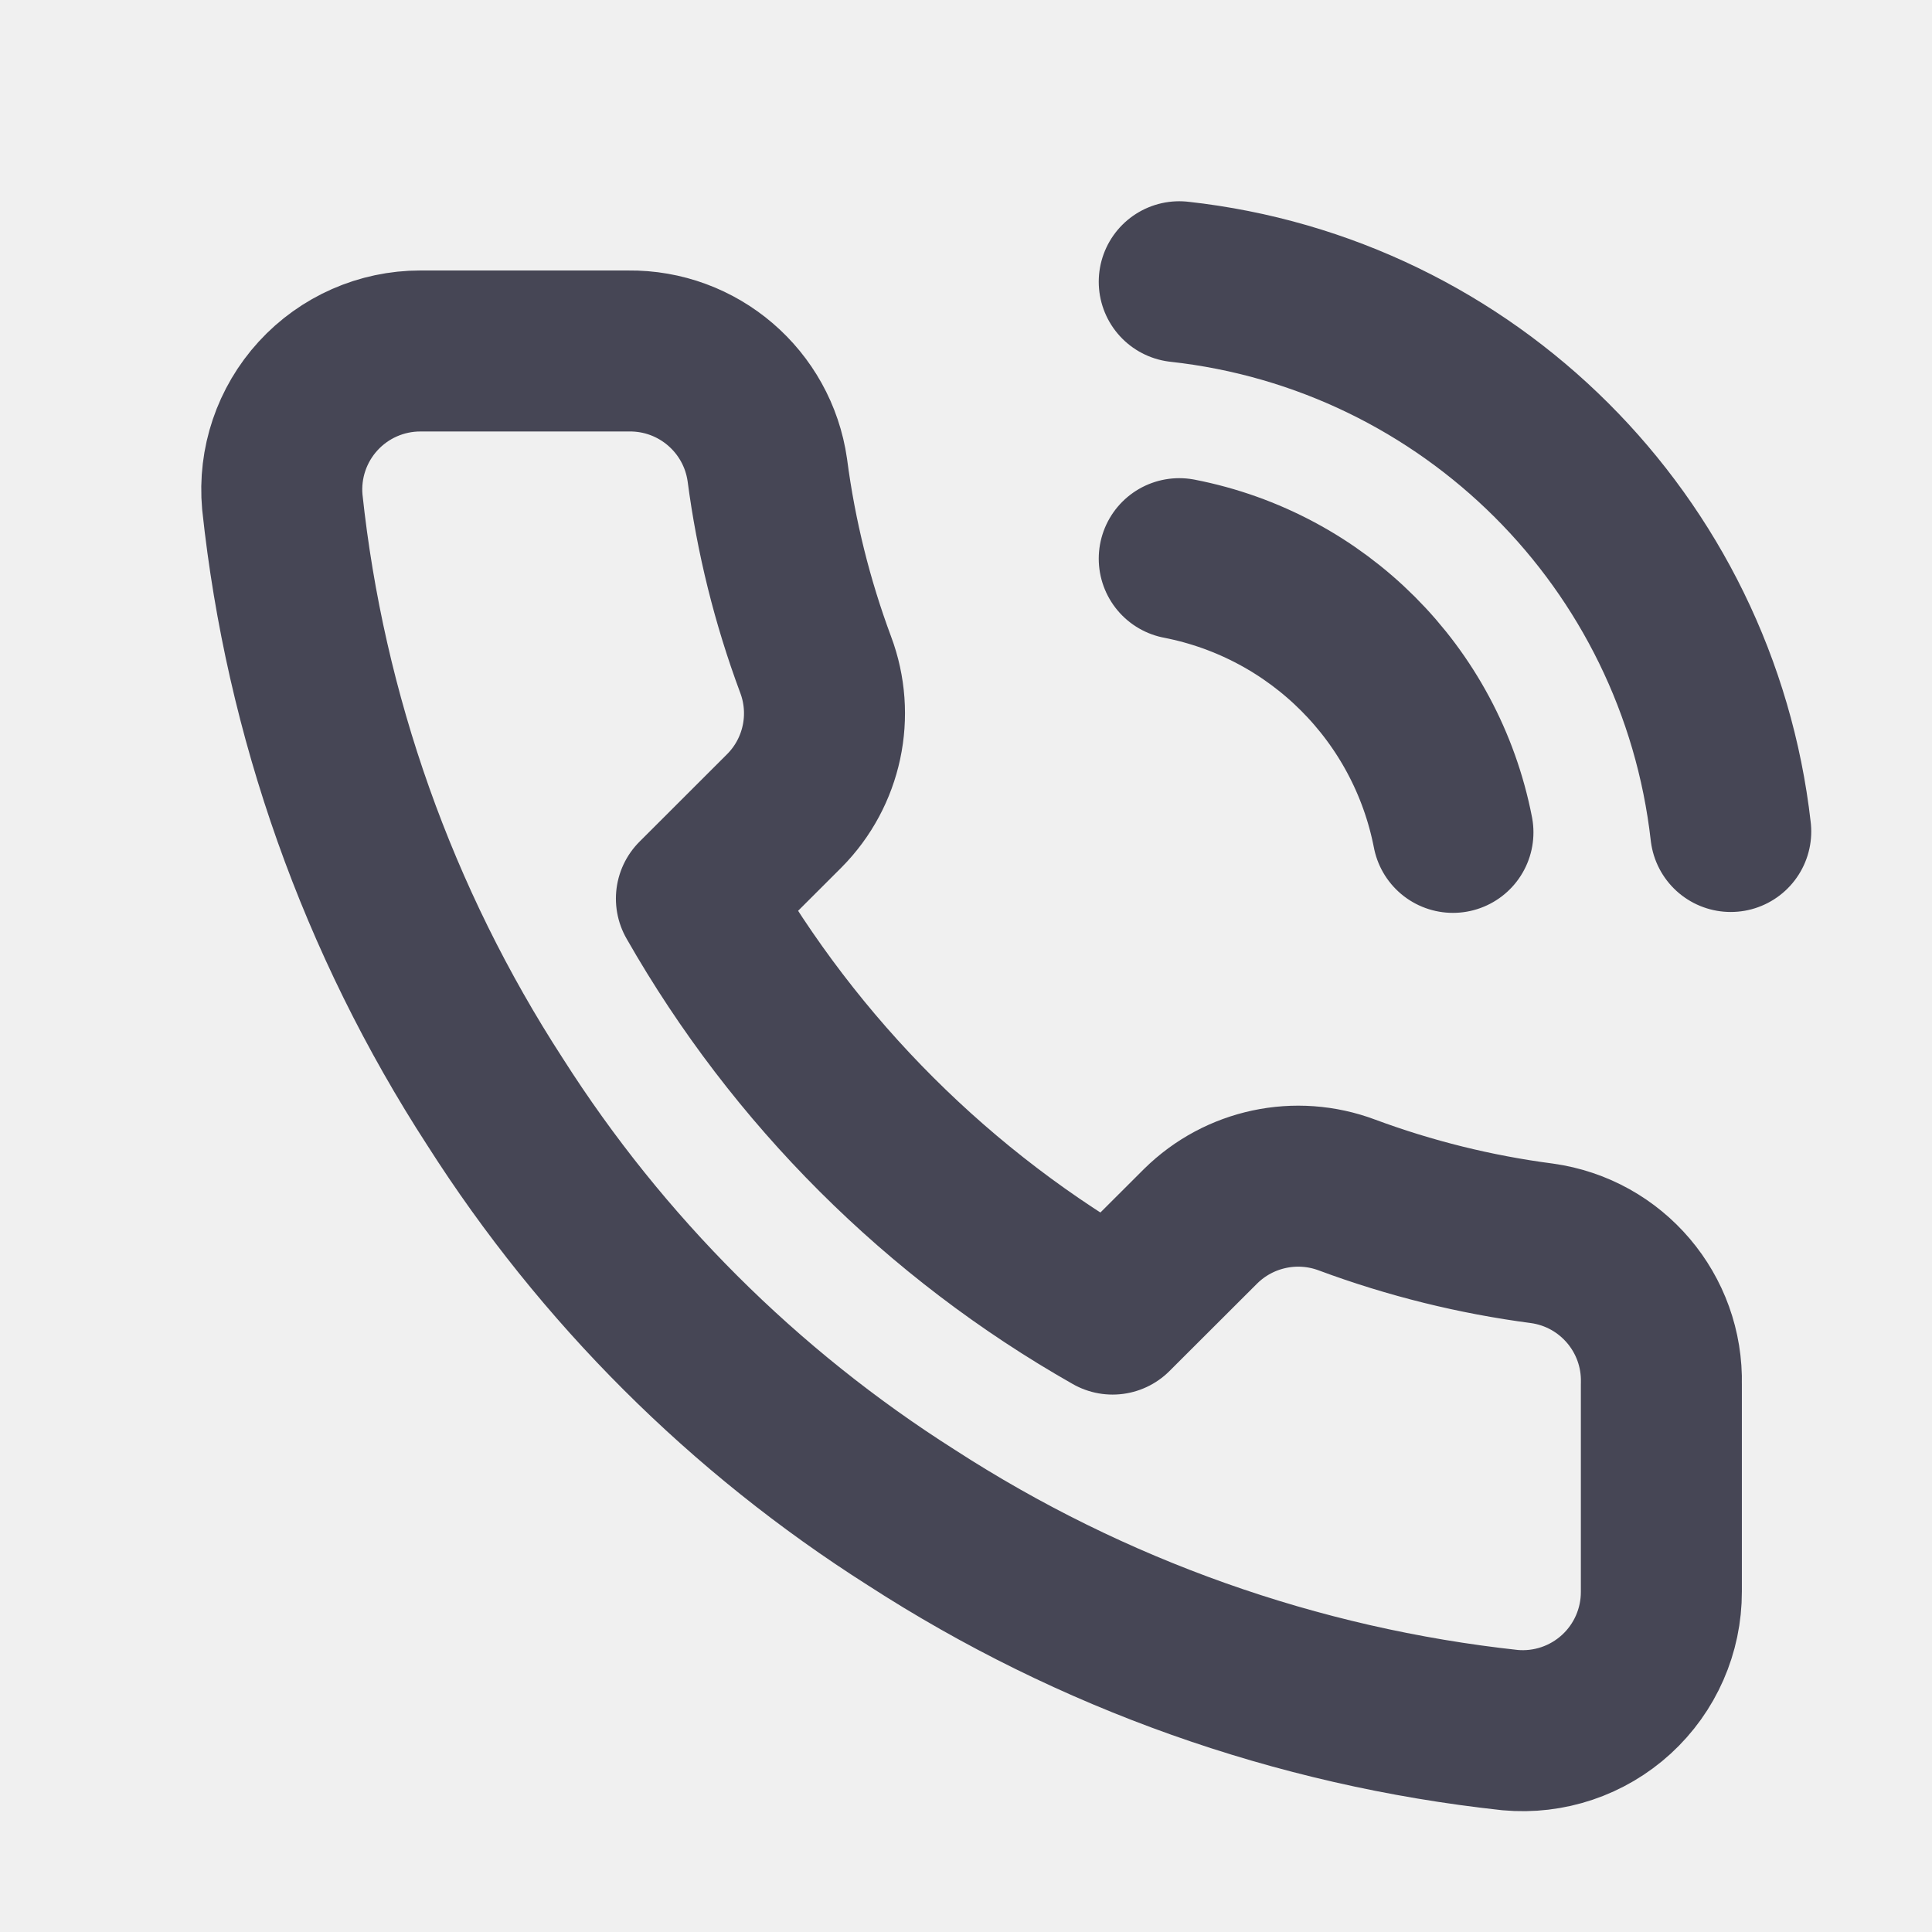
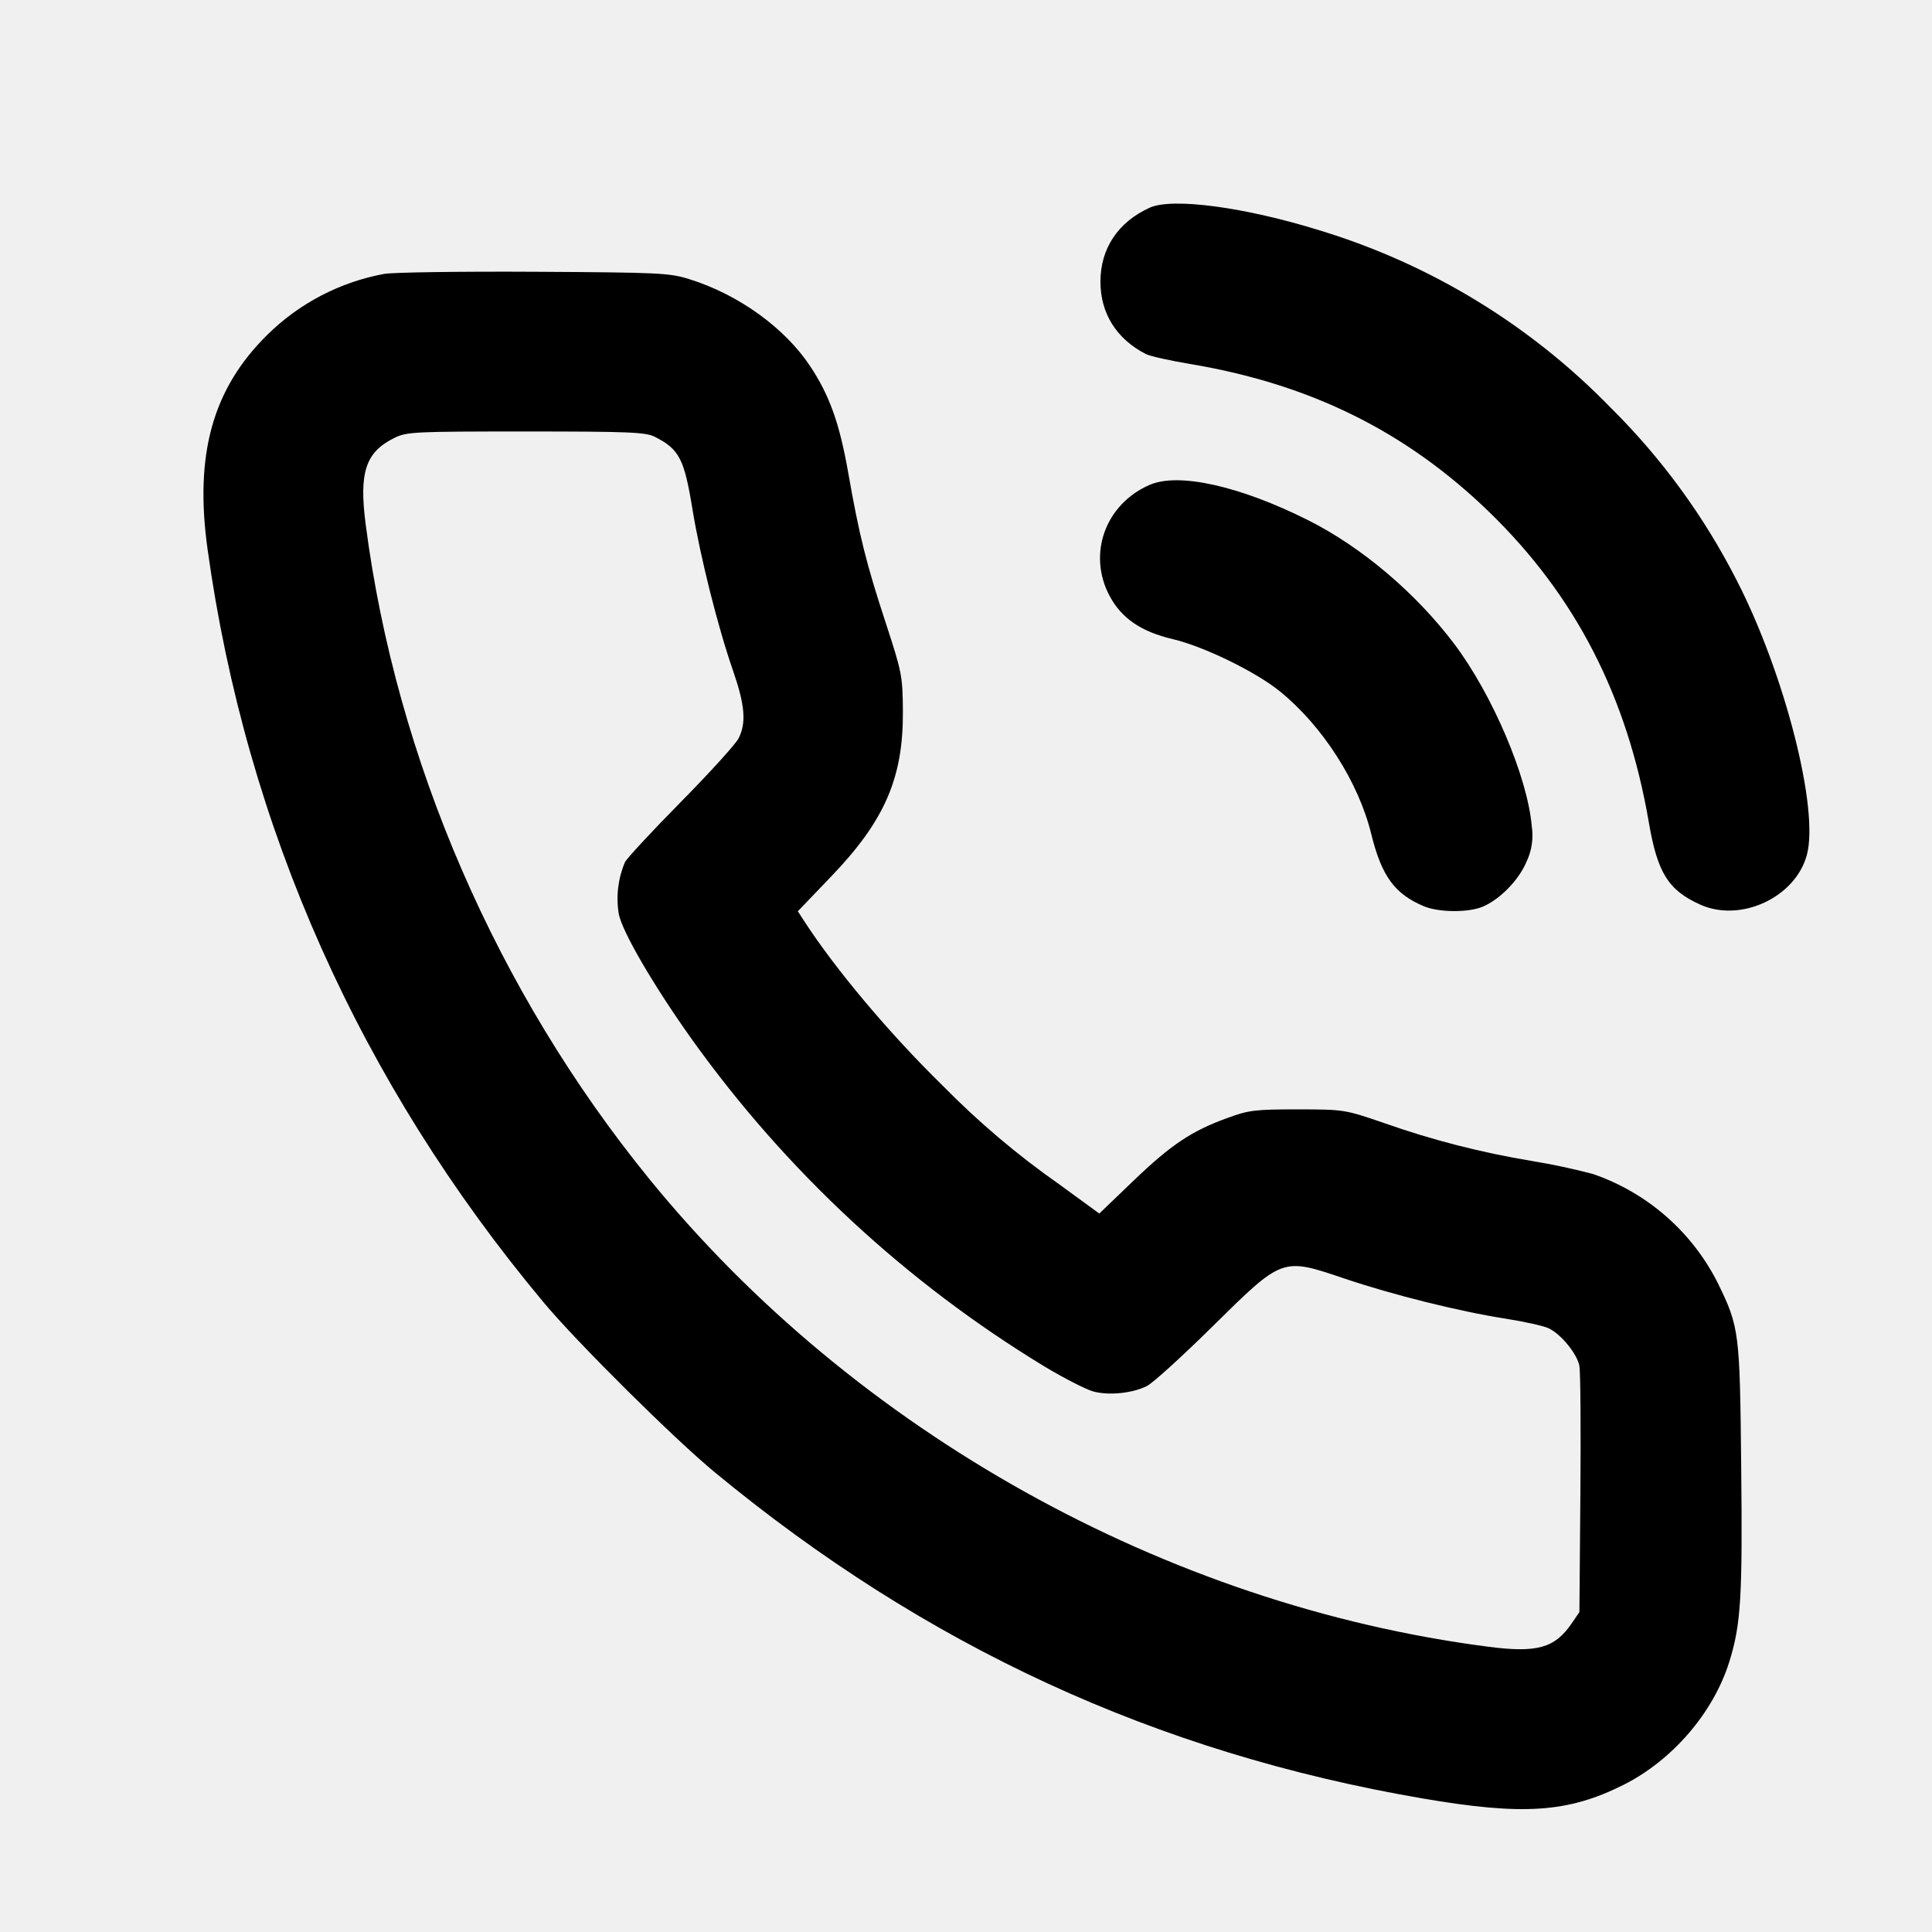
- <svg xmlns="http://www.w3.org/2000/svg" id="contact" width="24" height="24" viewBox="0 0 24 24">
-   <rect id="container" width="24" height="24" fill="#fff" opacity="0" />
-   <path id="Icon_feather-phone-call" data-name="Icon feather-phone-call" d="M14.317,4.94a4.3,4.3,0,0,1,3.4,3.4M14.317,1.5a7.748,7.748,0,0,1,6.851,6.829m-.862,6.863v2.58a1.722,1.722,0,0,1-1.879,1.72,17.075,17.075,0,0,1-7.437-2.64,16.788,16.788,0,0,1-5.17-5.161A17,17,0,0,1,3.175,4.235,1.721,1.721,0,0,1,4.89,2.36H7.475A1.722,1.722,0,0,1,9.2,3.839a11.026,11.026,0,0,0,.6,2.417,1.718,1.718,0,0,1-.388,1.815L8.319,9.163a13.775,13.775,0,0,0,5.17,5.161l1.094-1.092a1.726,1.726,0,0,1,1.818-.387,11.082,11.082,0,0,0,2.421.6A1.721,1.721,0,0,1,20.306,15.193Z" transform="translate(0.332 2)" fill="none" stroke="#464655" stroke-linecap="round" stroke-linejoin="round" stroke-width="2" />
+ <svg xmlns="http://www.w3.org/2000/svg" width="24" height="24" viewBox="0 0 24 24" fill="none">
+   <path fill-rule="evenodd" clip-rule="evenodd" d="M14.282 2.58C13.888 2.759 13.67 3.087 13.67 3.5C13.67 3.892 13.869 4.21 14.232 4.397C14.282 4.424 14.534 4.48 14.792 4.523C16.281 4.773 17.467 5.361 18.495 6.356C19.571 7.399 20.213 8.647 20.483 10.219C20.59 10.843 20.724 11.058 21.12 11.237C21.622 11.464 22.302 11.149 22.445 10.622C22.6 10.055 22.172 8.376 21.578 7.217C21.173 6.42 20.643 5.693 20.008 5.064C19.011 4.038 17.769 3.281 16.4 2.864C15.467 2.573 14.564 2.452 14.282 2.58V2.58ZM4.775 3.402C4.224 3.503 3.716 3.768 3.318 4.162C2.641 4.831 2.415 5.644 2.578 6.82C3.058 10.279 4.473 13.45 6.754 16.18C7.169 16.677 8.373 17.872 8.88 18.29C11.501 20.454 14.363 21.773 17.666 22.34C18.918 22.555 19.477 22.518 20.166 22.173C20.775 21.868 21.286 21.274 21.483 20.64C21.626 20.182 21.647 19.839 21.63 18.237C21.613 16.539 21.607 16.489 21.34 15.94C21.02 15.303 20.463 14.816 19.789 14.584C19.538 14.518 19.285 14.464 19.029 14.422C18.407 14.319 17.795 14.163 17.2 13.953C16.702 13.782 16.698 13.782 16.12 13.781C15.591 13.781 15.514 13.79 15.247 13.888C14.802 14.049 14.546 14.221 14.08 14.668L13.656 15.075L13.158 14.712C12.638 14.348 12.152 13.936 11.707 13.483C11.043 12.833 10.375 12.038 9.982 11.43L9.911 11.32L10.328 10.885C10.99 10.195 11.221 9.662 11.216 8.84C11.213 8.397 11.205 8.356 11.004 7.741C10.761 7.001 10.674 6.652 10.537 5.873C10.43 5.262 10.305 4.911 10.063 4.547C9.747 4.072 9.176 3.66 8.567 3.469C8.316 3.39 8.198 3.385 6.64 3.376C5.727 3.371 4.888 3.383 4.775 3.402V3.402ZM8.132 5.425C8.439 5.58 8.5 5.698 8.603 6.332C8.698 6.913 8.918 7.791 9.105 8.328C9.254 8.758 9.273 8.979 9.175 9.172C9.14 9.242 8.818 9.597 8.46 9.96C8.102 10.323 7.789 10.66 7.764 10.709C7.678 10.911 7.651 11.133 7.686 11.35C7.727 11.572 8.119 12.244 8.601 12.92C9.772 14.554 11.261 15.935 12.98 16.978C13.222 17.123 13.492 17.261 13.58 17.285C13.774 17.338 14.069 17.308 14.248 17.217C14.321 17.181 14.686 16.849 15.06 16.48C15.937 15.615 15.923 15.62 16.7 15.882C17.296 16.084 18.131 16.292 18.704 16.381C18.944 16.419 19.187 16.473 19.244 16.503C19.401 16.583 19.593 16.822 19.62 16.969C19.633 17.041 19.639 17.758 19.632 18.563L19.62 20.026L19.522 20.169C19.313 20.474 19.093 20.535 18.486 20.456C14.487 19.939 10.621 17.784 8.067 14.647C6.173 12.321 4.922 9.435 4.543 6.517C4.458 5.868 4.541 5.617 4.897 5.441C5.052 5.364 5.136 5.36 6.532 5.36C7.81 5.36 8.021 5.369 8.132 5.425V5.425ZM14.282 6.023C13.729 6.263 13.506 6.884 13.785 7.405C13.933 7.681 14.176 7.847 14.567 7.939C14.952 8.029 15.6 8.345 15.899 8.588C16.43 9.019 16.876 9.714 17.034 10.36C17.163 10.884 17.325 11.106 17.691 11.259C17.874 11.335 18.24 11.338 18.417 11.264C18.629 11.175 18.863 10.938 18.96 10.711C19.028 10.571 19.051 10.414 19.028 10.261C18.975 9.651 18.539 8.628 18.066 8C17.587 7.365 16.915 6.796 16.25 6.462C15.403 6.037 14.641 5.867 14.282 6.023" fill="black" />
</svg>
